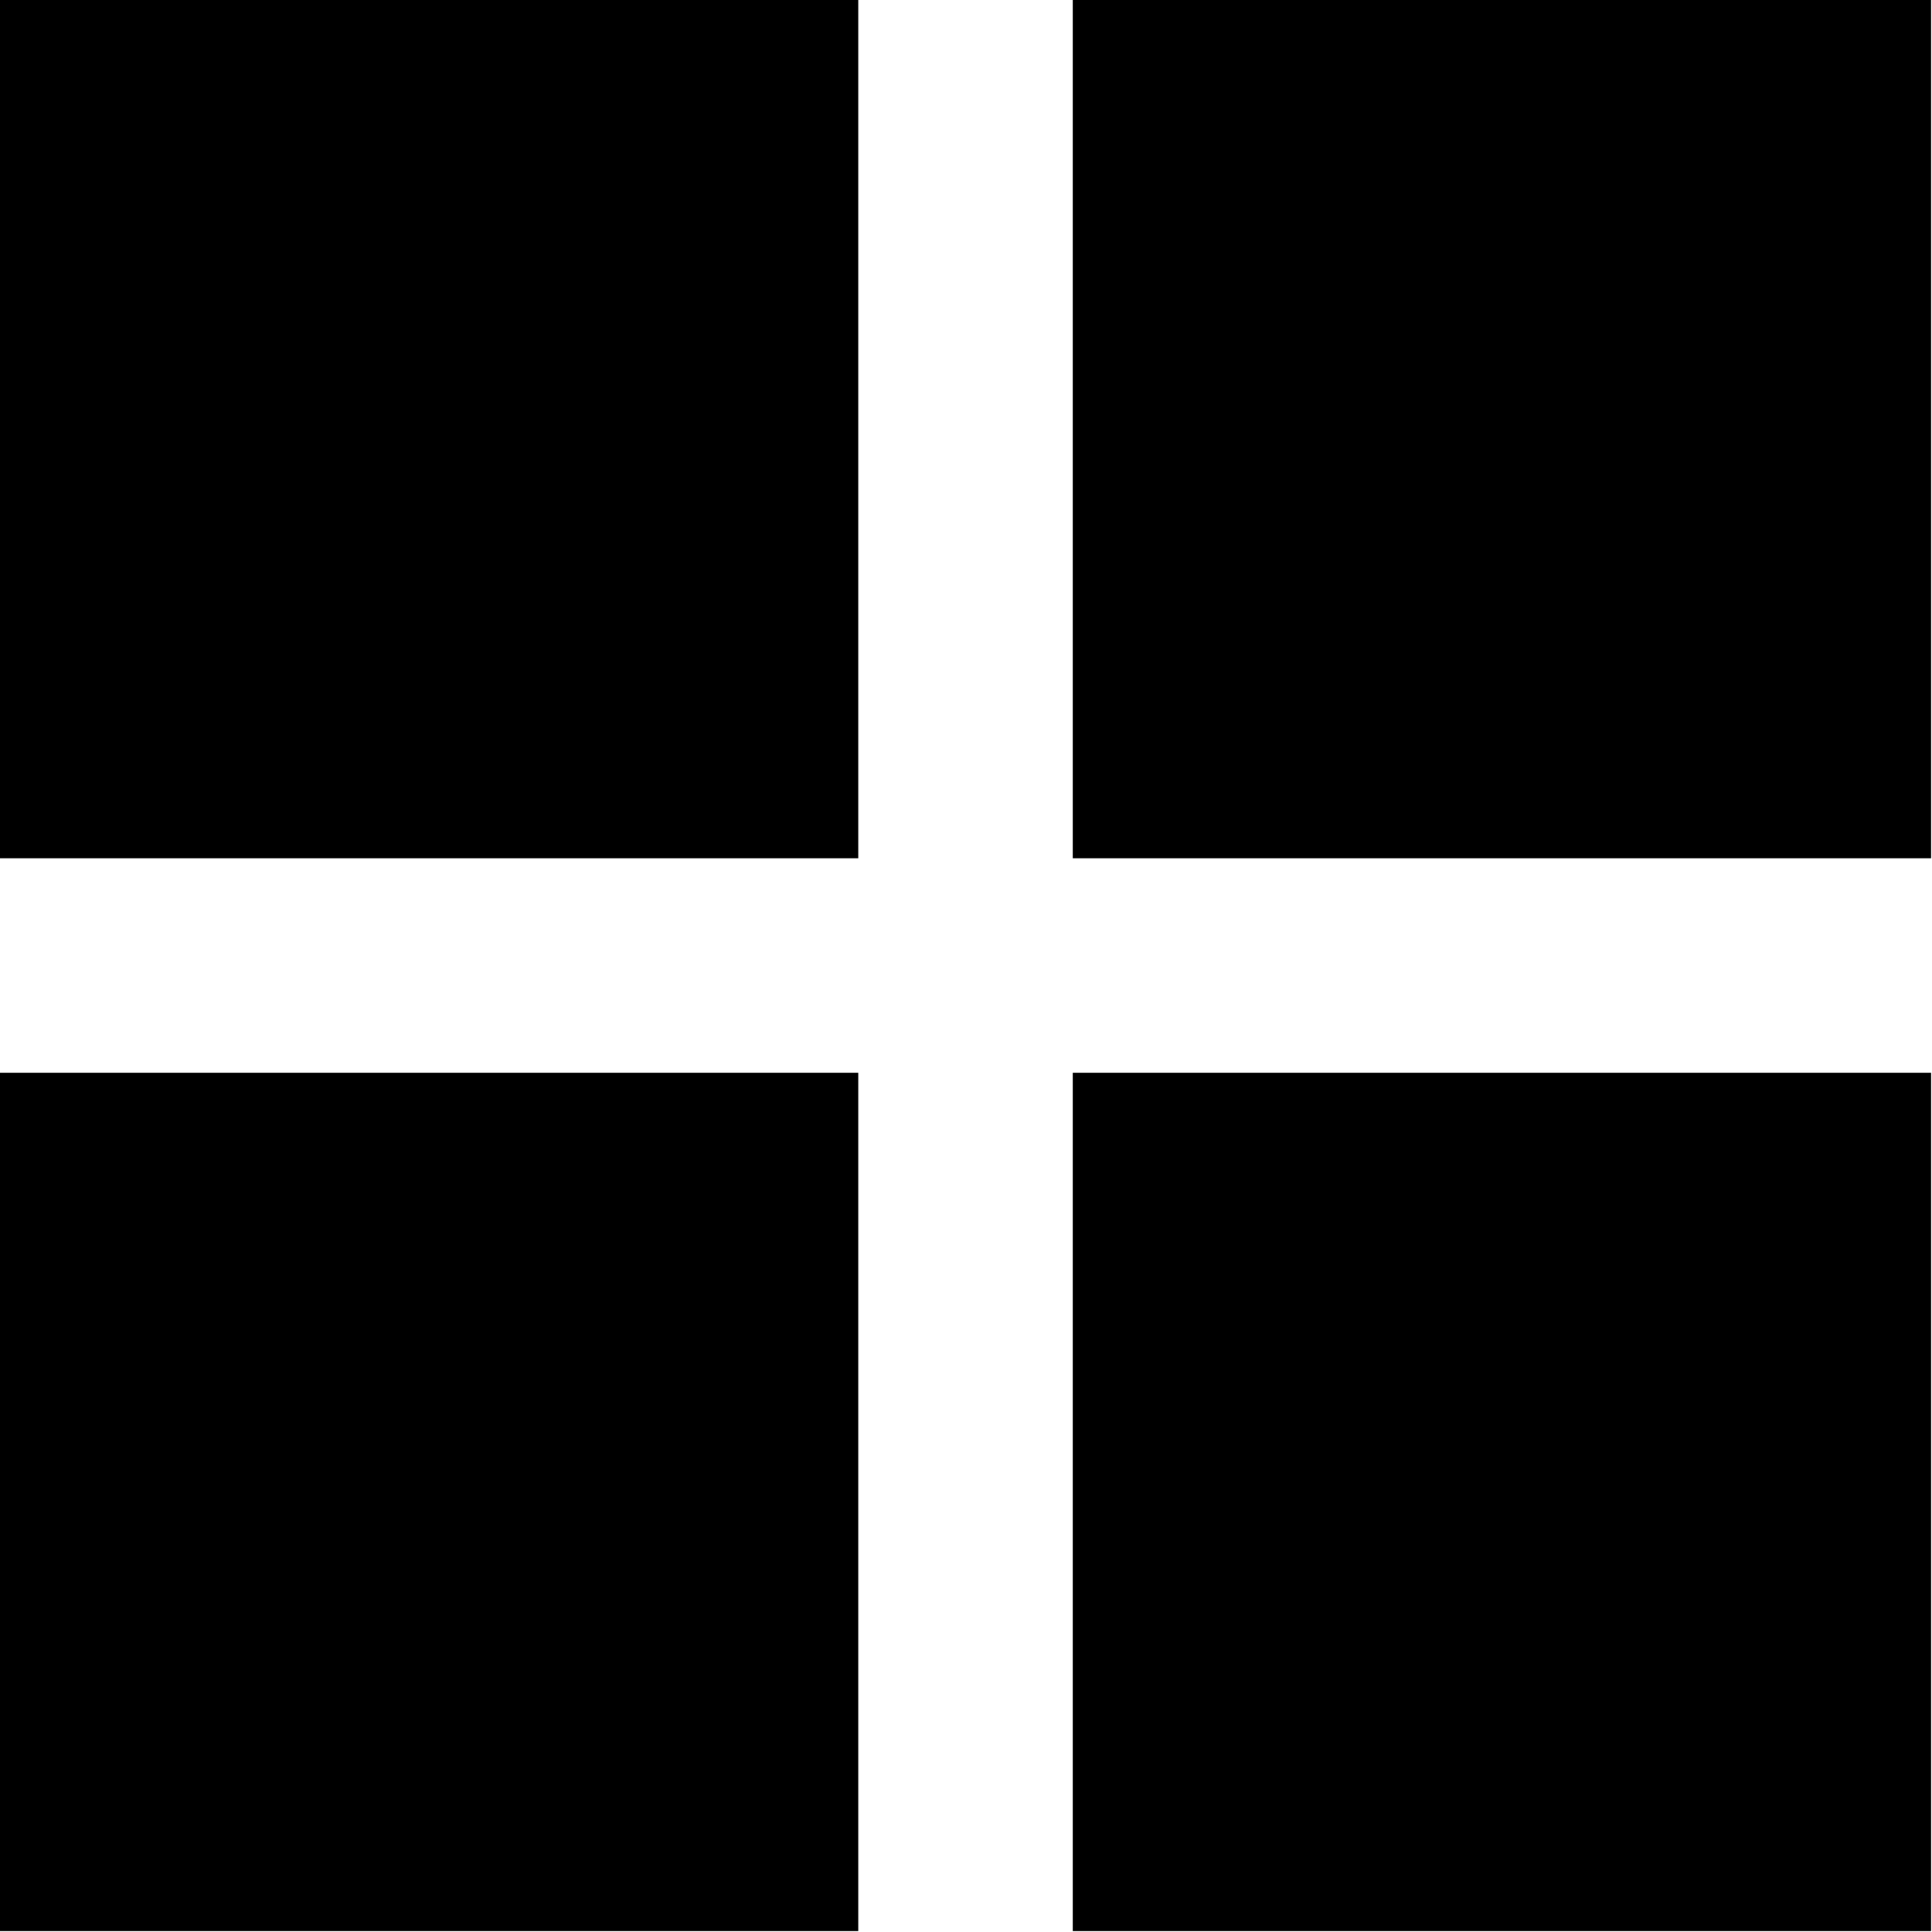
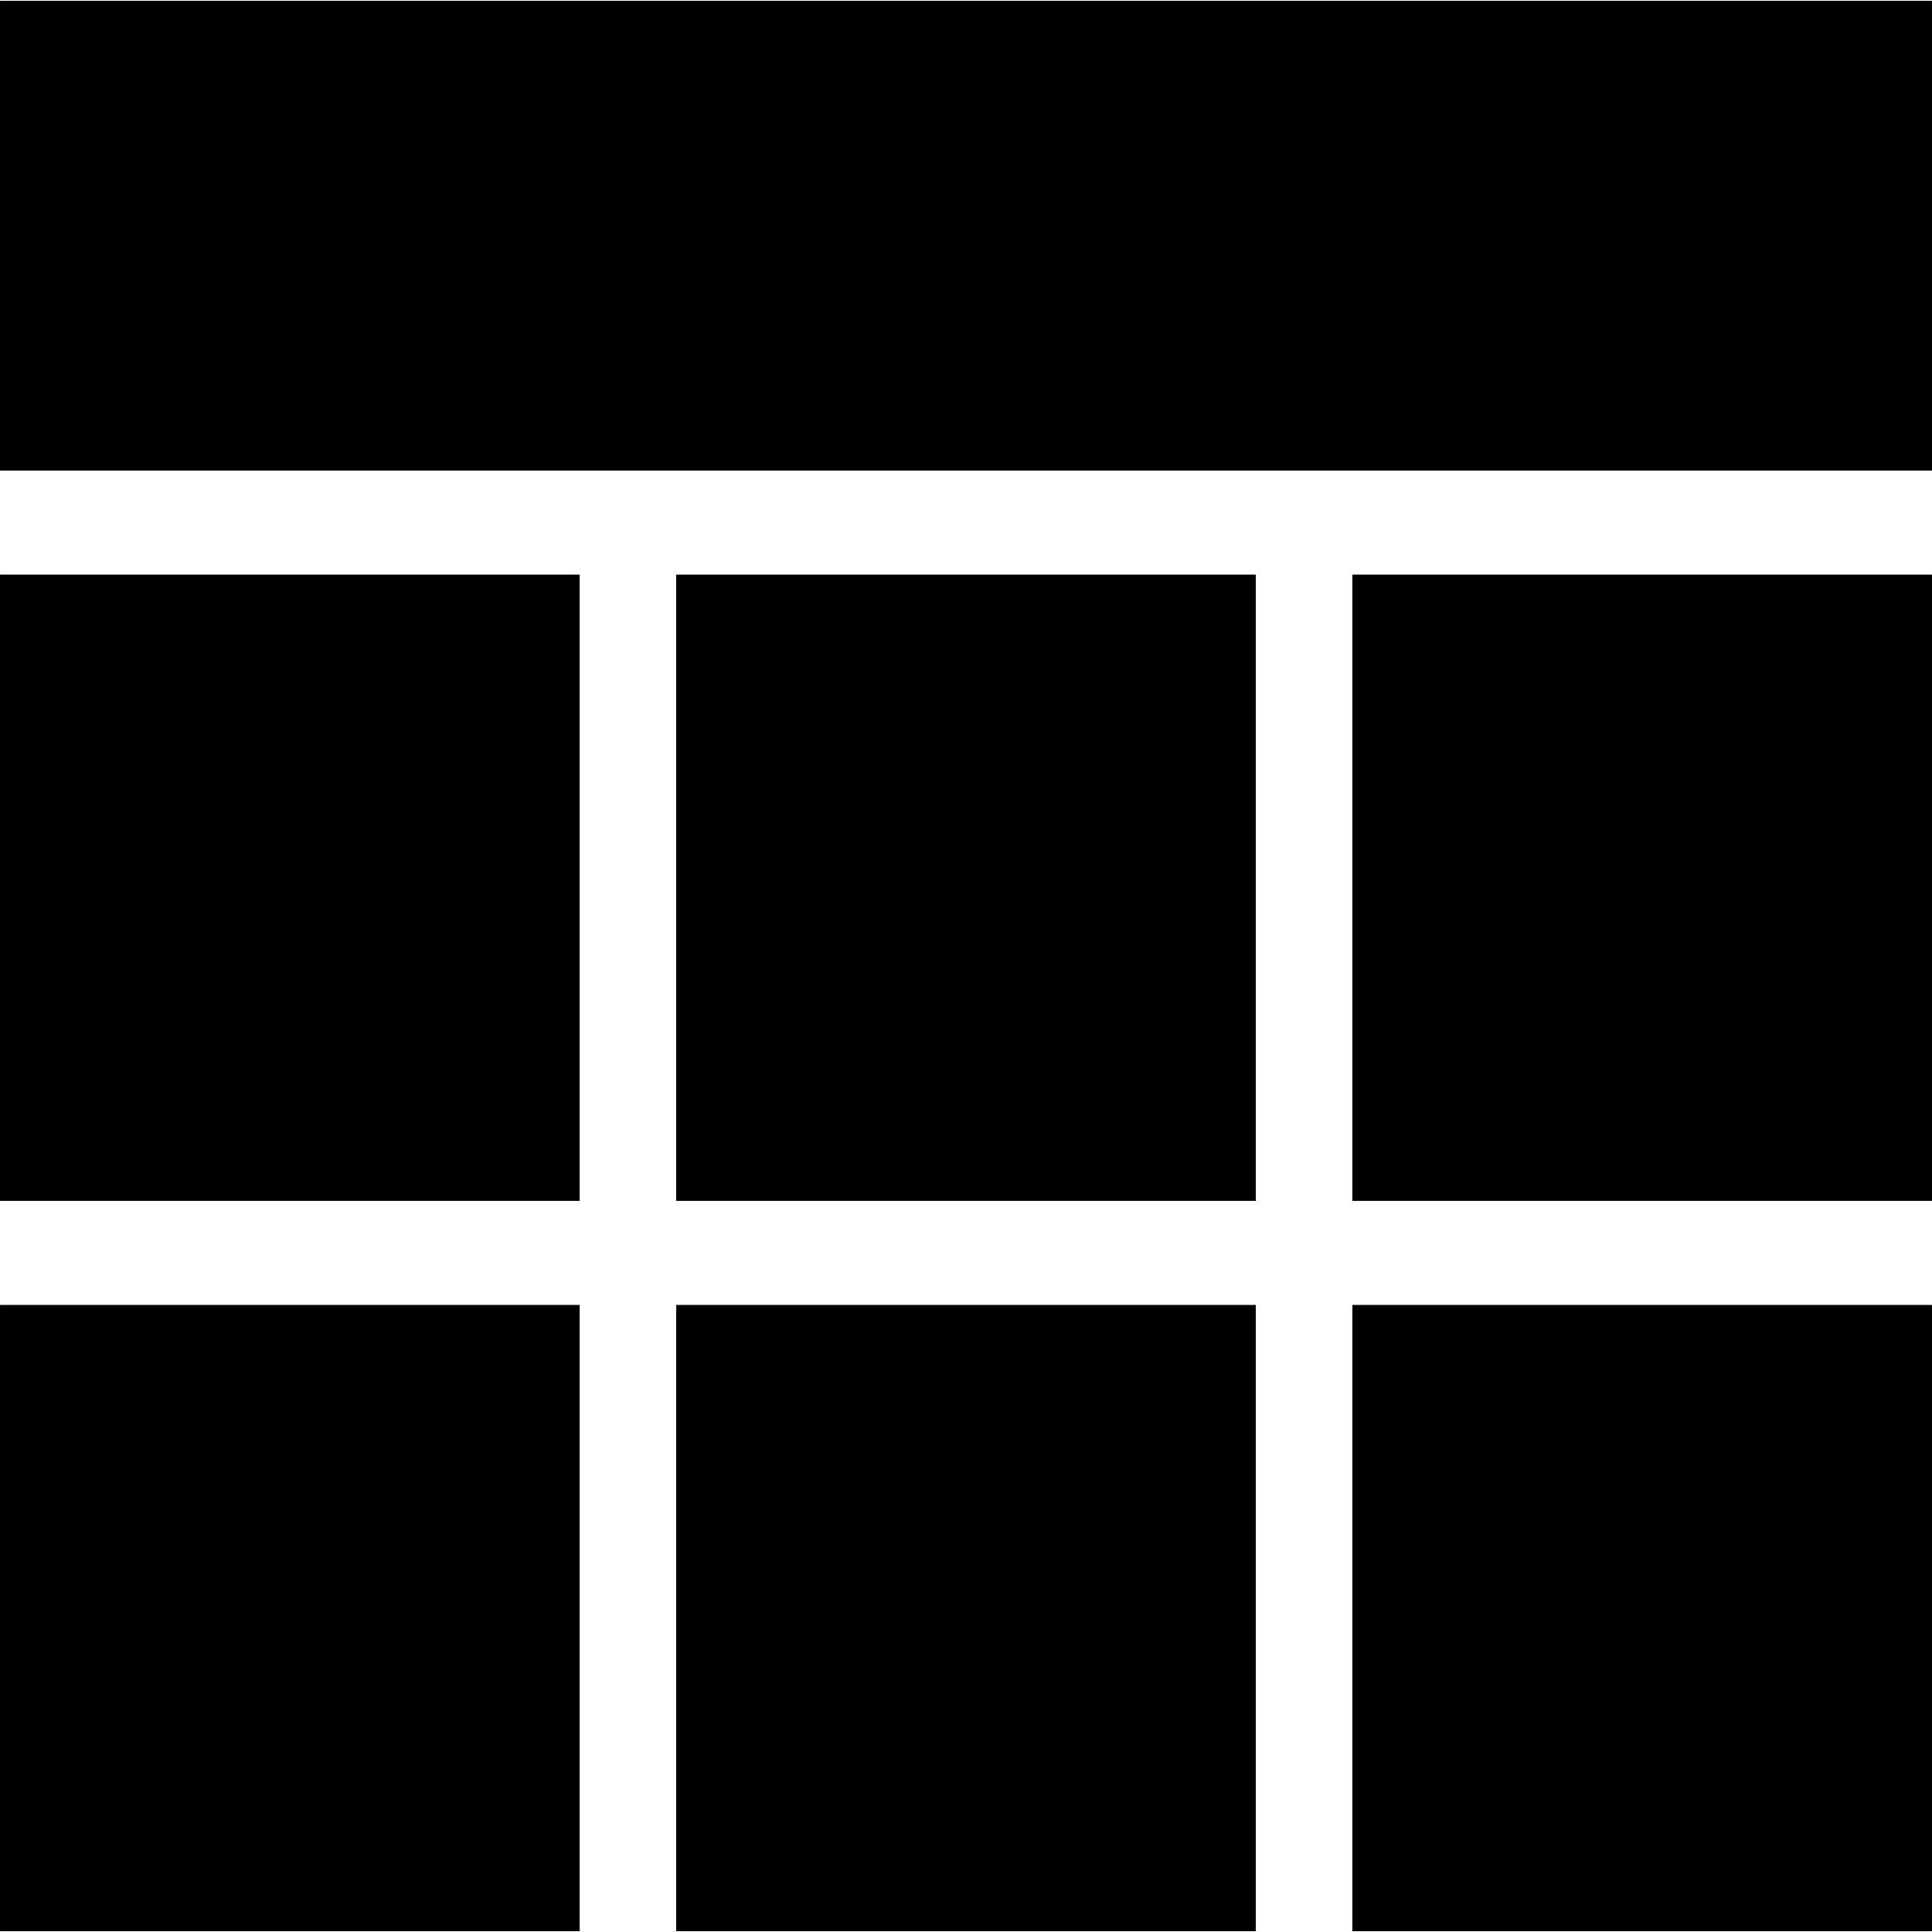
- <svg xmlns="http://www.w3.org/2000/svg" t="1511504440567" class="icon" style="" viewBox="0 0 1024 1024" version="1.1" p-id="5070" width="64" height="64">
-   <defs>
-     <style type="text/css" />
-   </defs>
-   <path d="M568.6 0h454.9v454.9H568.6V0z m0 568.6h454.9v454.9H568.6V568.6zM0 568.6h454.9v454.9H0V568.6zM0 0h454.9v454.9H0V0z" fill="" p-id="5071" />
+ <svg xmlns="http://www.w3.org/2000/svg" width="128" height="128">
+   <g>
+     <path d="M.006.064h127.988v31.104H.006V.064zm0 38.016h38.396v41.472H.006V38.08zm0 48.384h38.396v41.472H.006V86.464zM44.802 38.08h38.396v41.472H44.802V38.08zm0 48.384h38.396v41.472H44.802V86.464zM89.598 38.08h38.396v41.472H89.598zm0 48.384h38.396v41.472H89.598z" />
+     <path d="M.006.064h127.988v31.104H.006V.064zm0 38.016h38.396v41.472H.006V38.08zm0 48.384h38.396v41.472H.006V86.464zM44.802 38.08h38.396v41.472H44.802V38.08zm0 48.384h38.396v41.472H44.802V86.464zM89.598 38.08h38.396v41.472H89.598zm0 48.384h38.396v41.472H89.598z" />
+   </g>
</svg>
